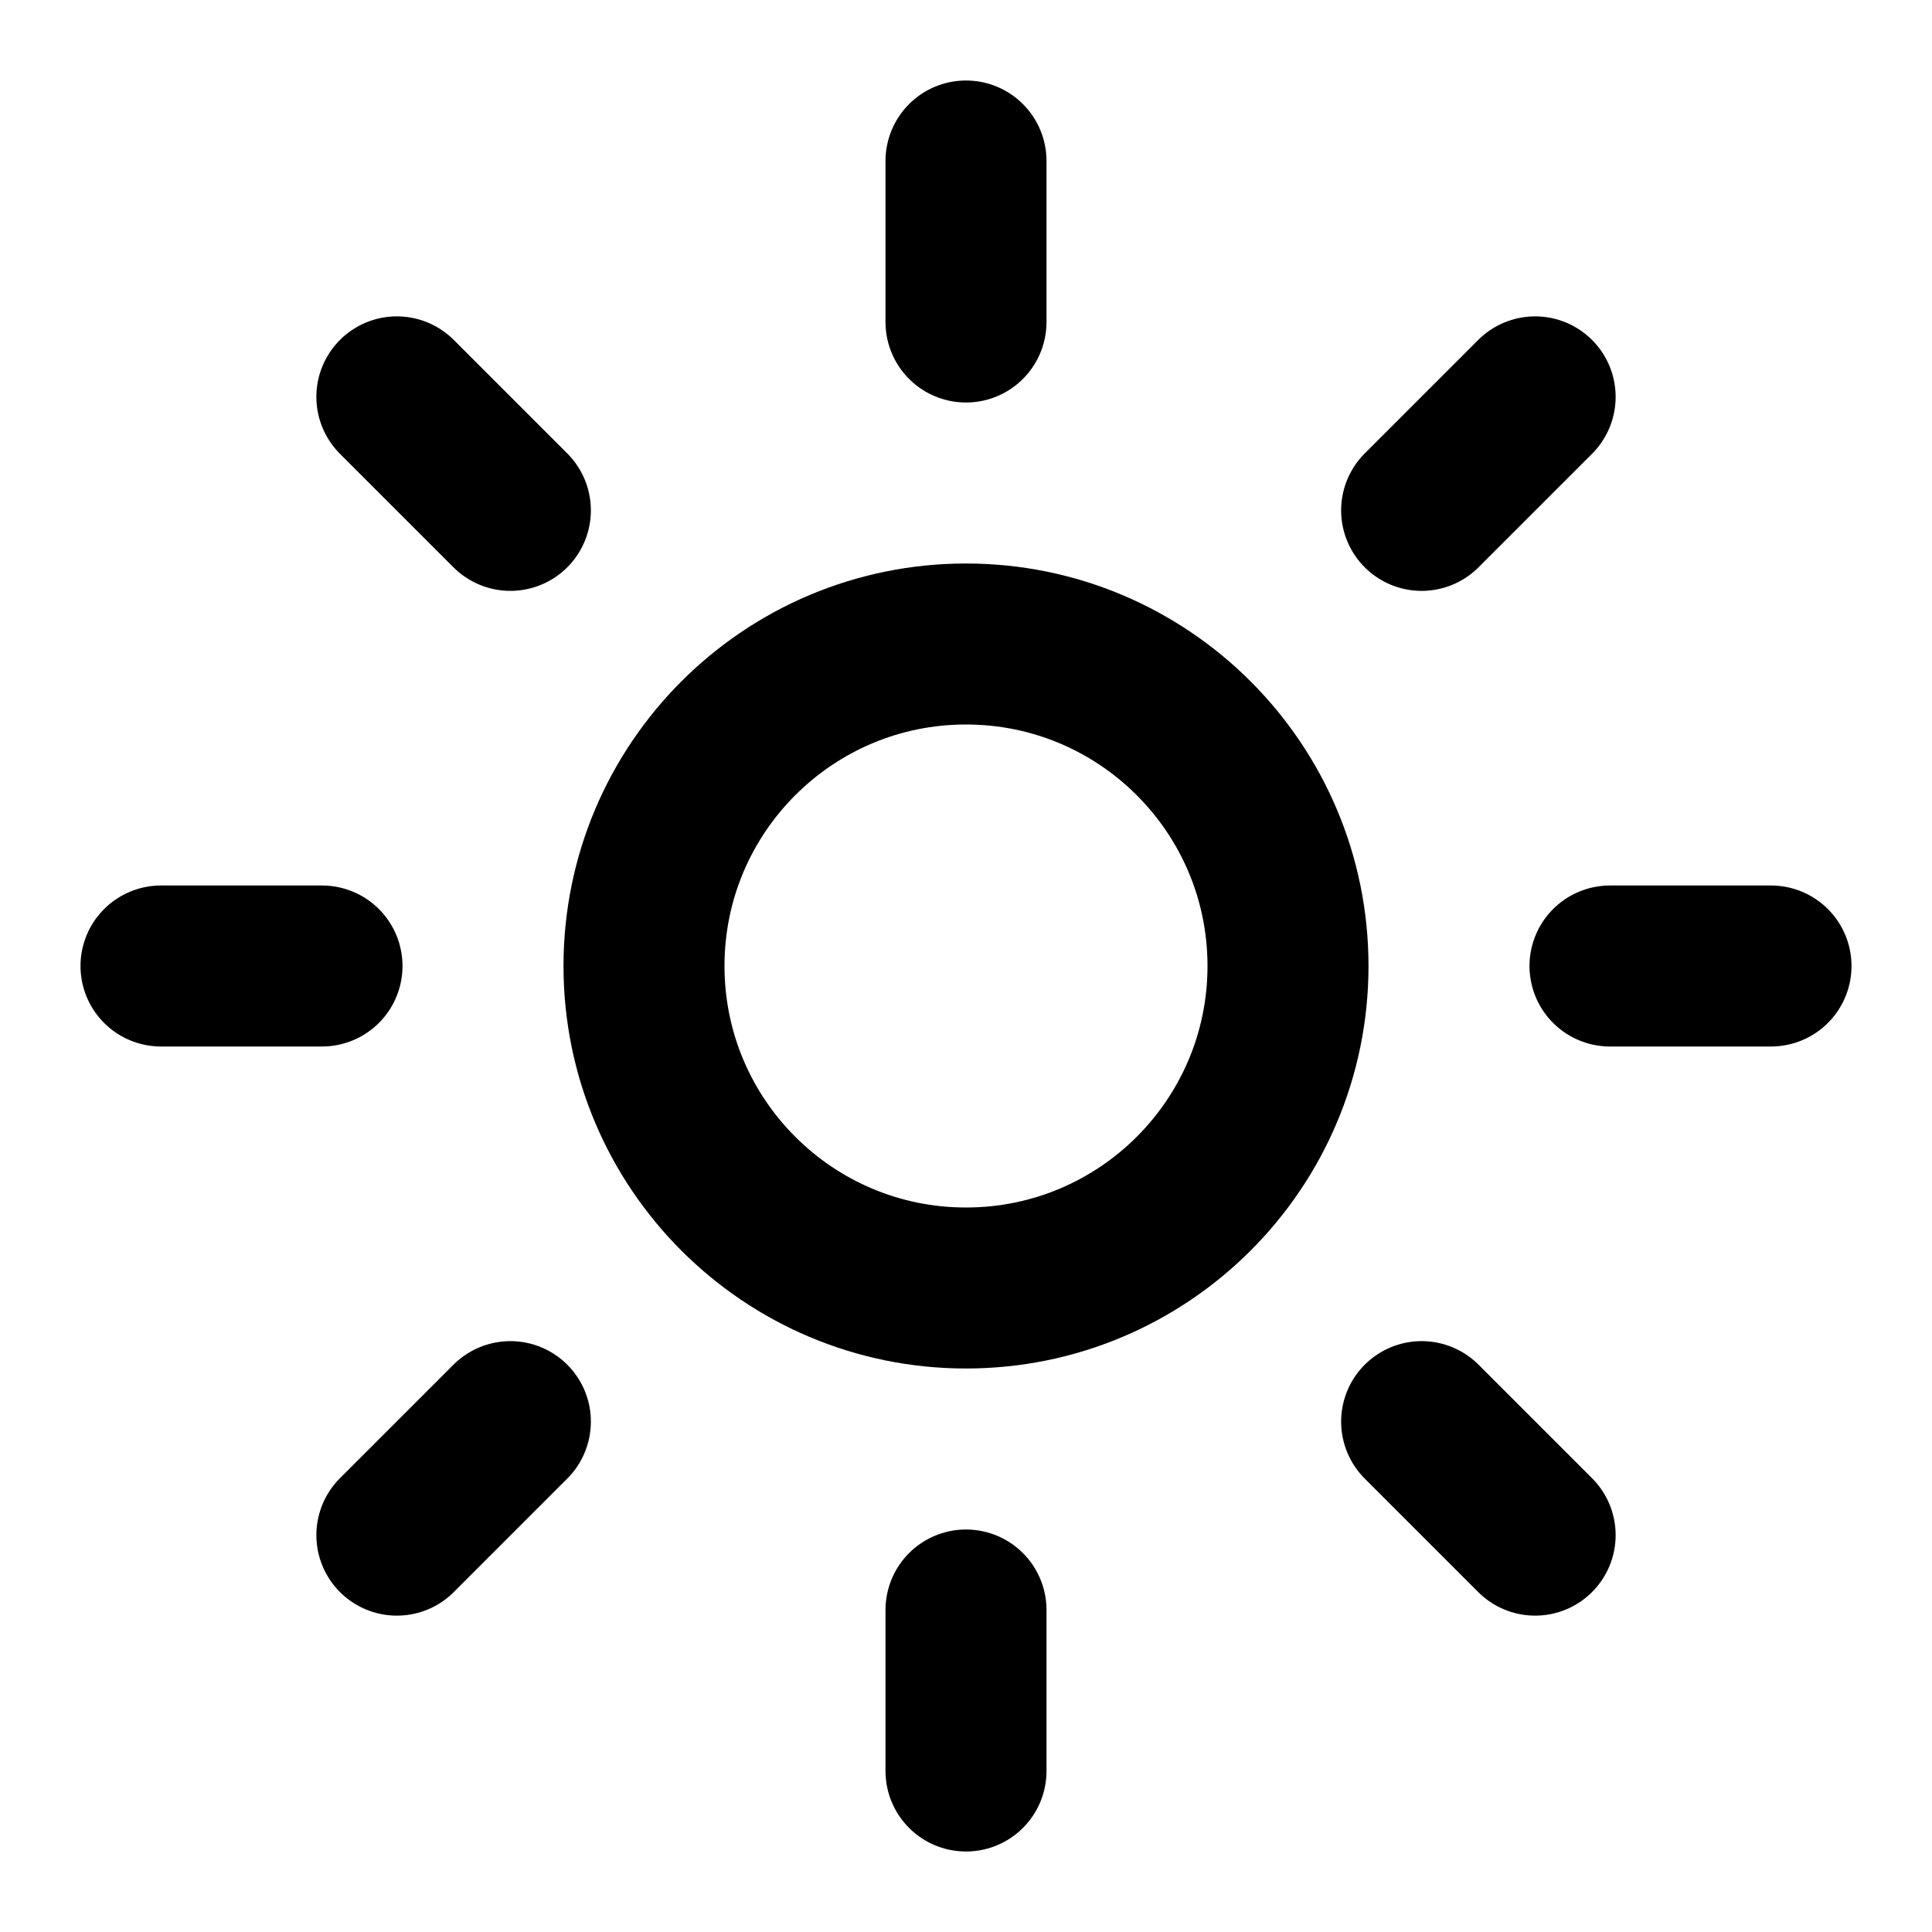
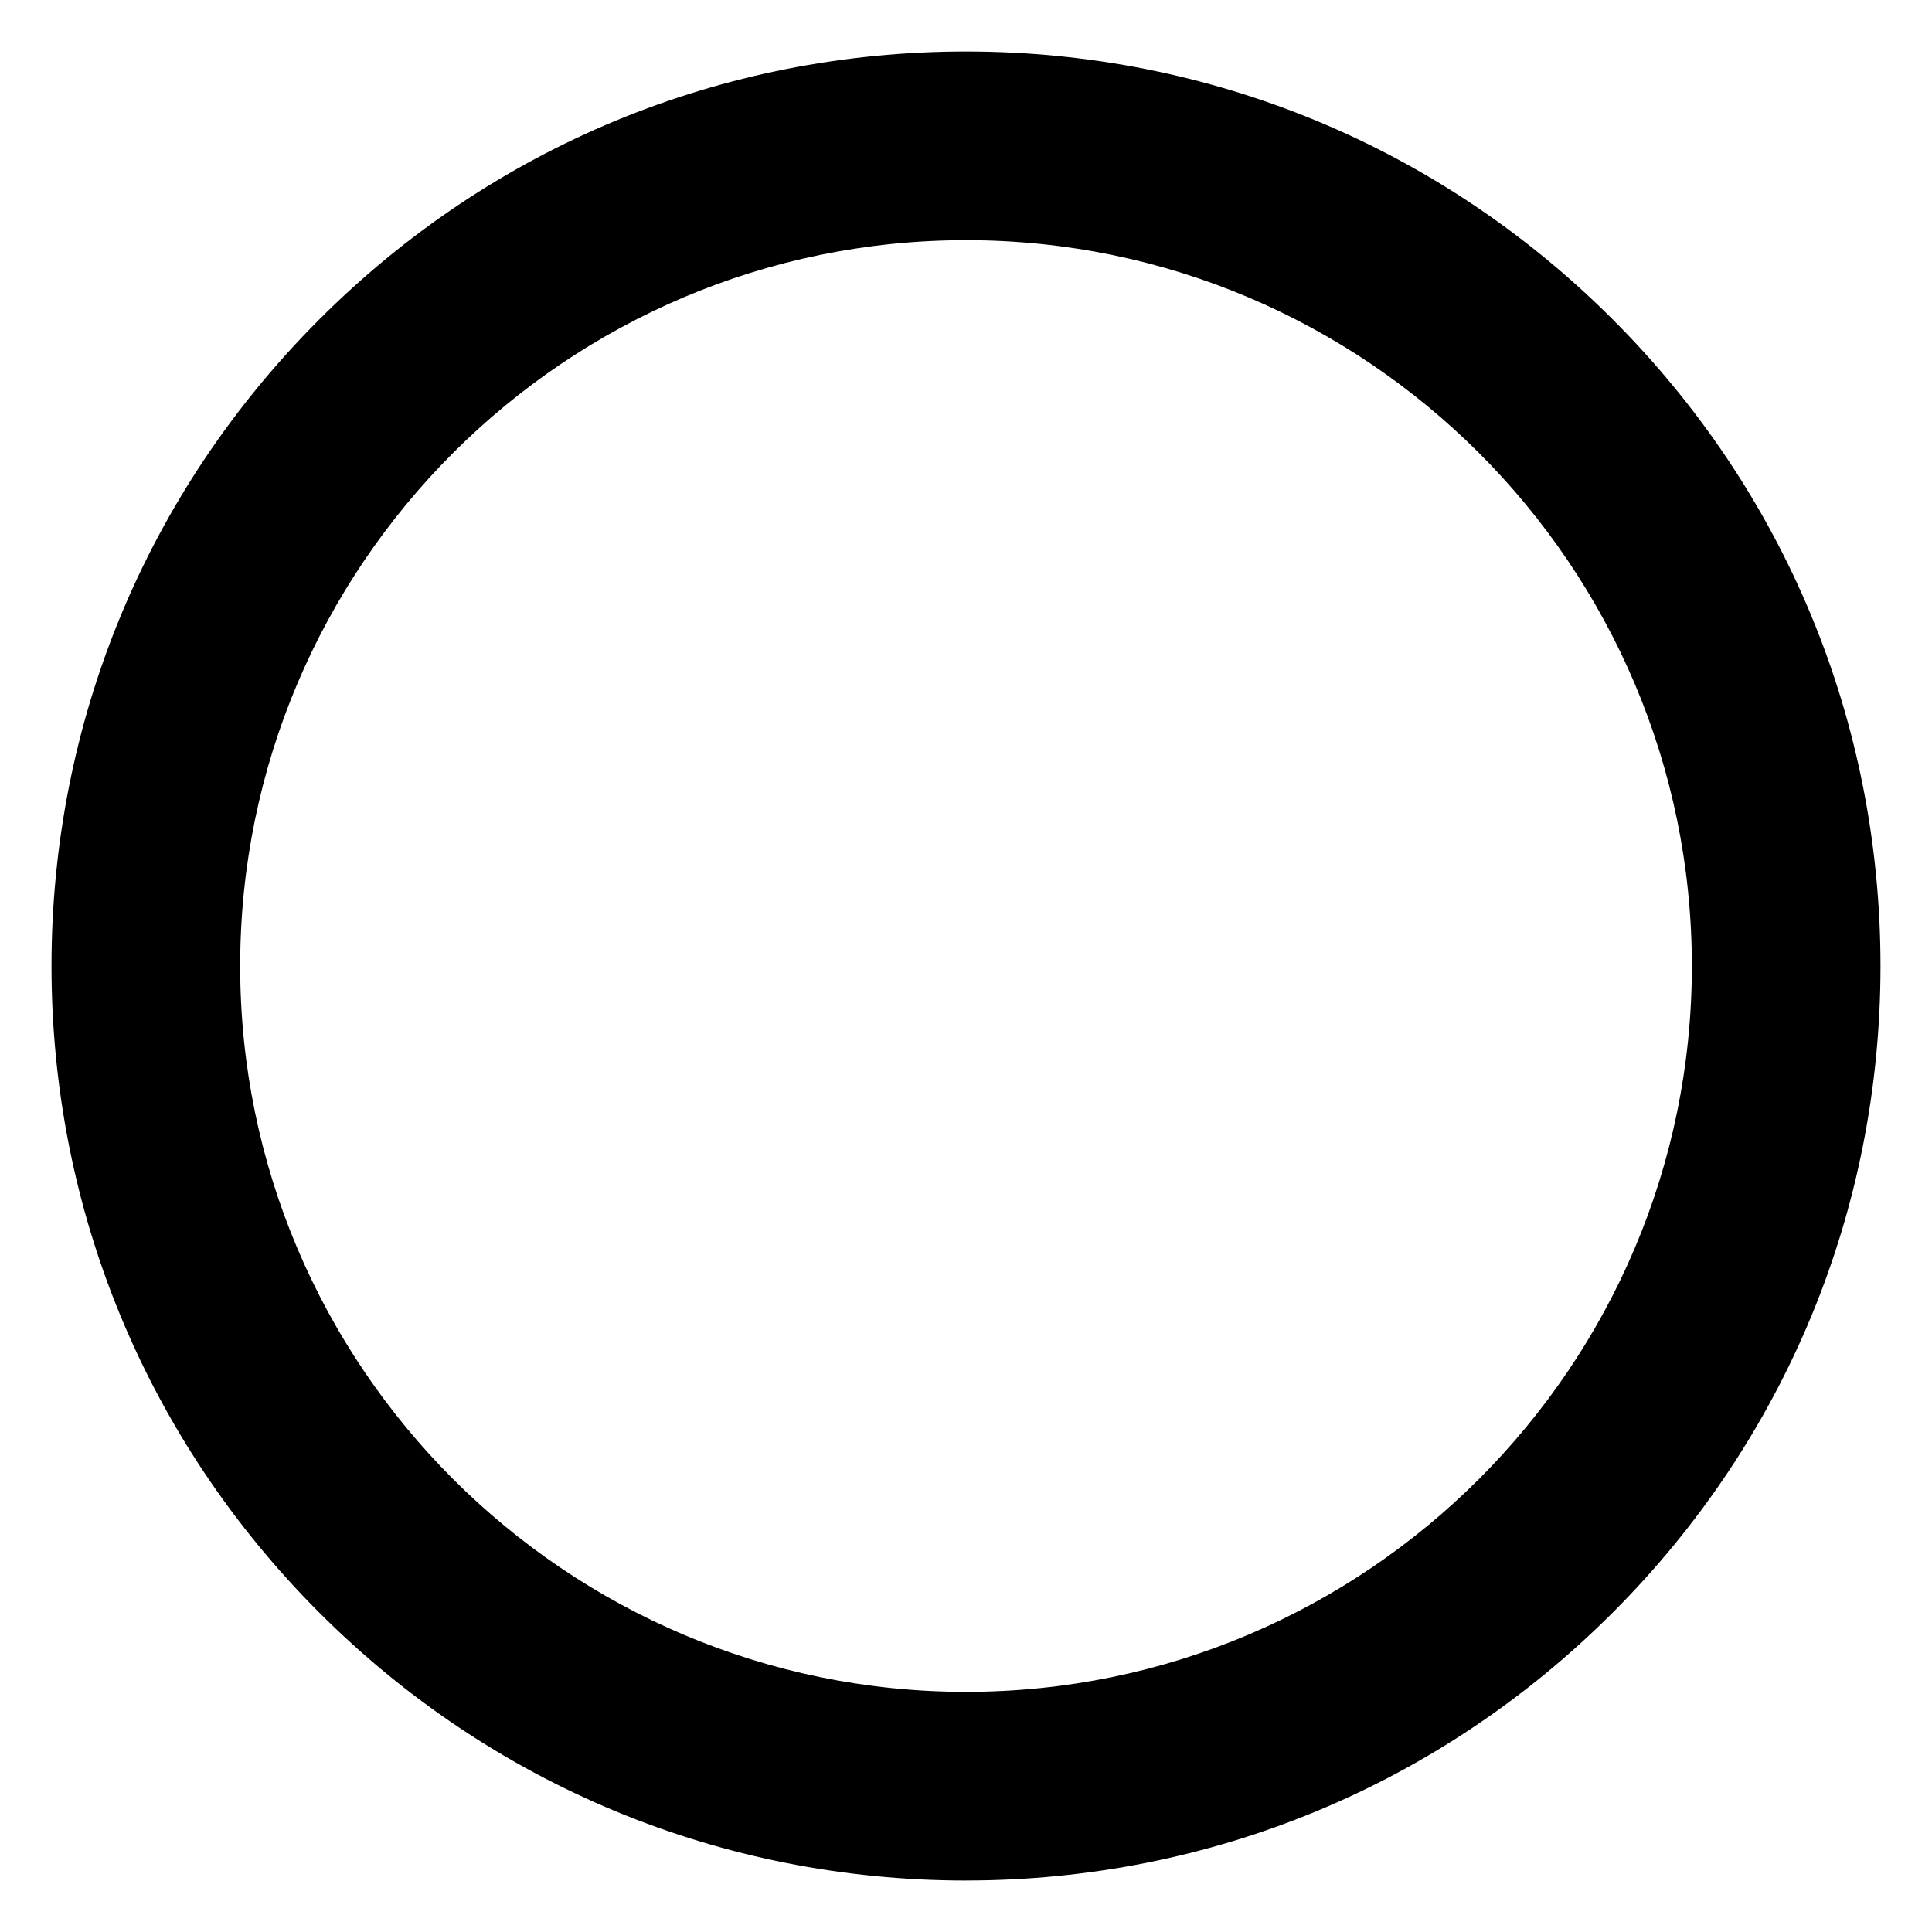
- <svg xmlns="http://www.w3.org/2000/svg" class="lucide lucide-sun" width="24" height="24" viewBox="0 0 24 24" fill="none" stroke="currentColor" stroke-width="2" stroke-linecap="round" stroke-linejoin="round">
-   <circle cx="12" cy="12" r="4" />
-   <path d="M12 2v2" />
-   <path d="M12 20v2" />
-   <path d="m4.93 4.93 1.41 1.41" />
-   <path d="m17.66 17.66 1.41 1.41" />
-   <path d="M2 12h2" />
-   <path d="M20 12h2" />
-   <path d="m6.34 17.66-1.41 1.41" />
-   <path d="m19.07 4.93-1.41 1.41" />
+ <svg xmlns="http://www.w3.org/2000/svg" id="Layer_1" data-name="Layer 1" viewBox="0 0 512 512">
+   <path d="M256,498.36c-64.74,0-125.6-25.21-171.37-70.98-45.77-45.77-70.98-106.64-70.98-171.37s25.21-125.6,70.98-171.37C130.4,38.85,191.26,13.65,256,13.65s125.6,25.21,171.37,70.98c45.78,45.77,70.98,106.64,70.98,171.37s-25.21,125.6-70.98,171.37c-45.77,45.78-106.64,70.98-171.37,70.98ZM256,63.65c-106.06,0-192.35,86.29-192.35,192.35s86.29,192.36,192.35,192.36,192.36-86.29,192.36-192.36S362.07,63.65,256,63.65Z" />
</svg>
